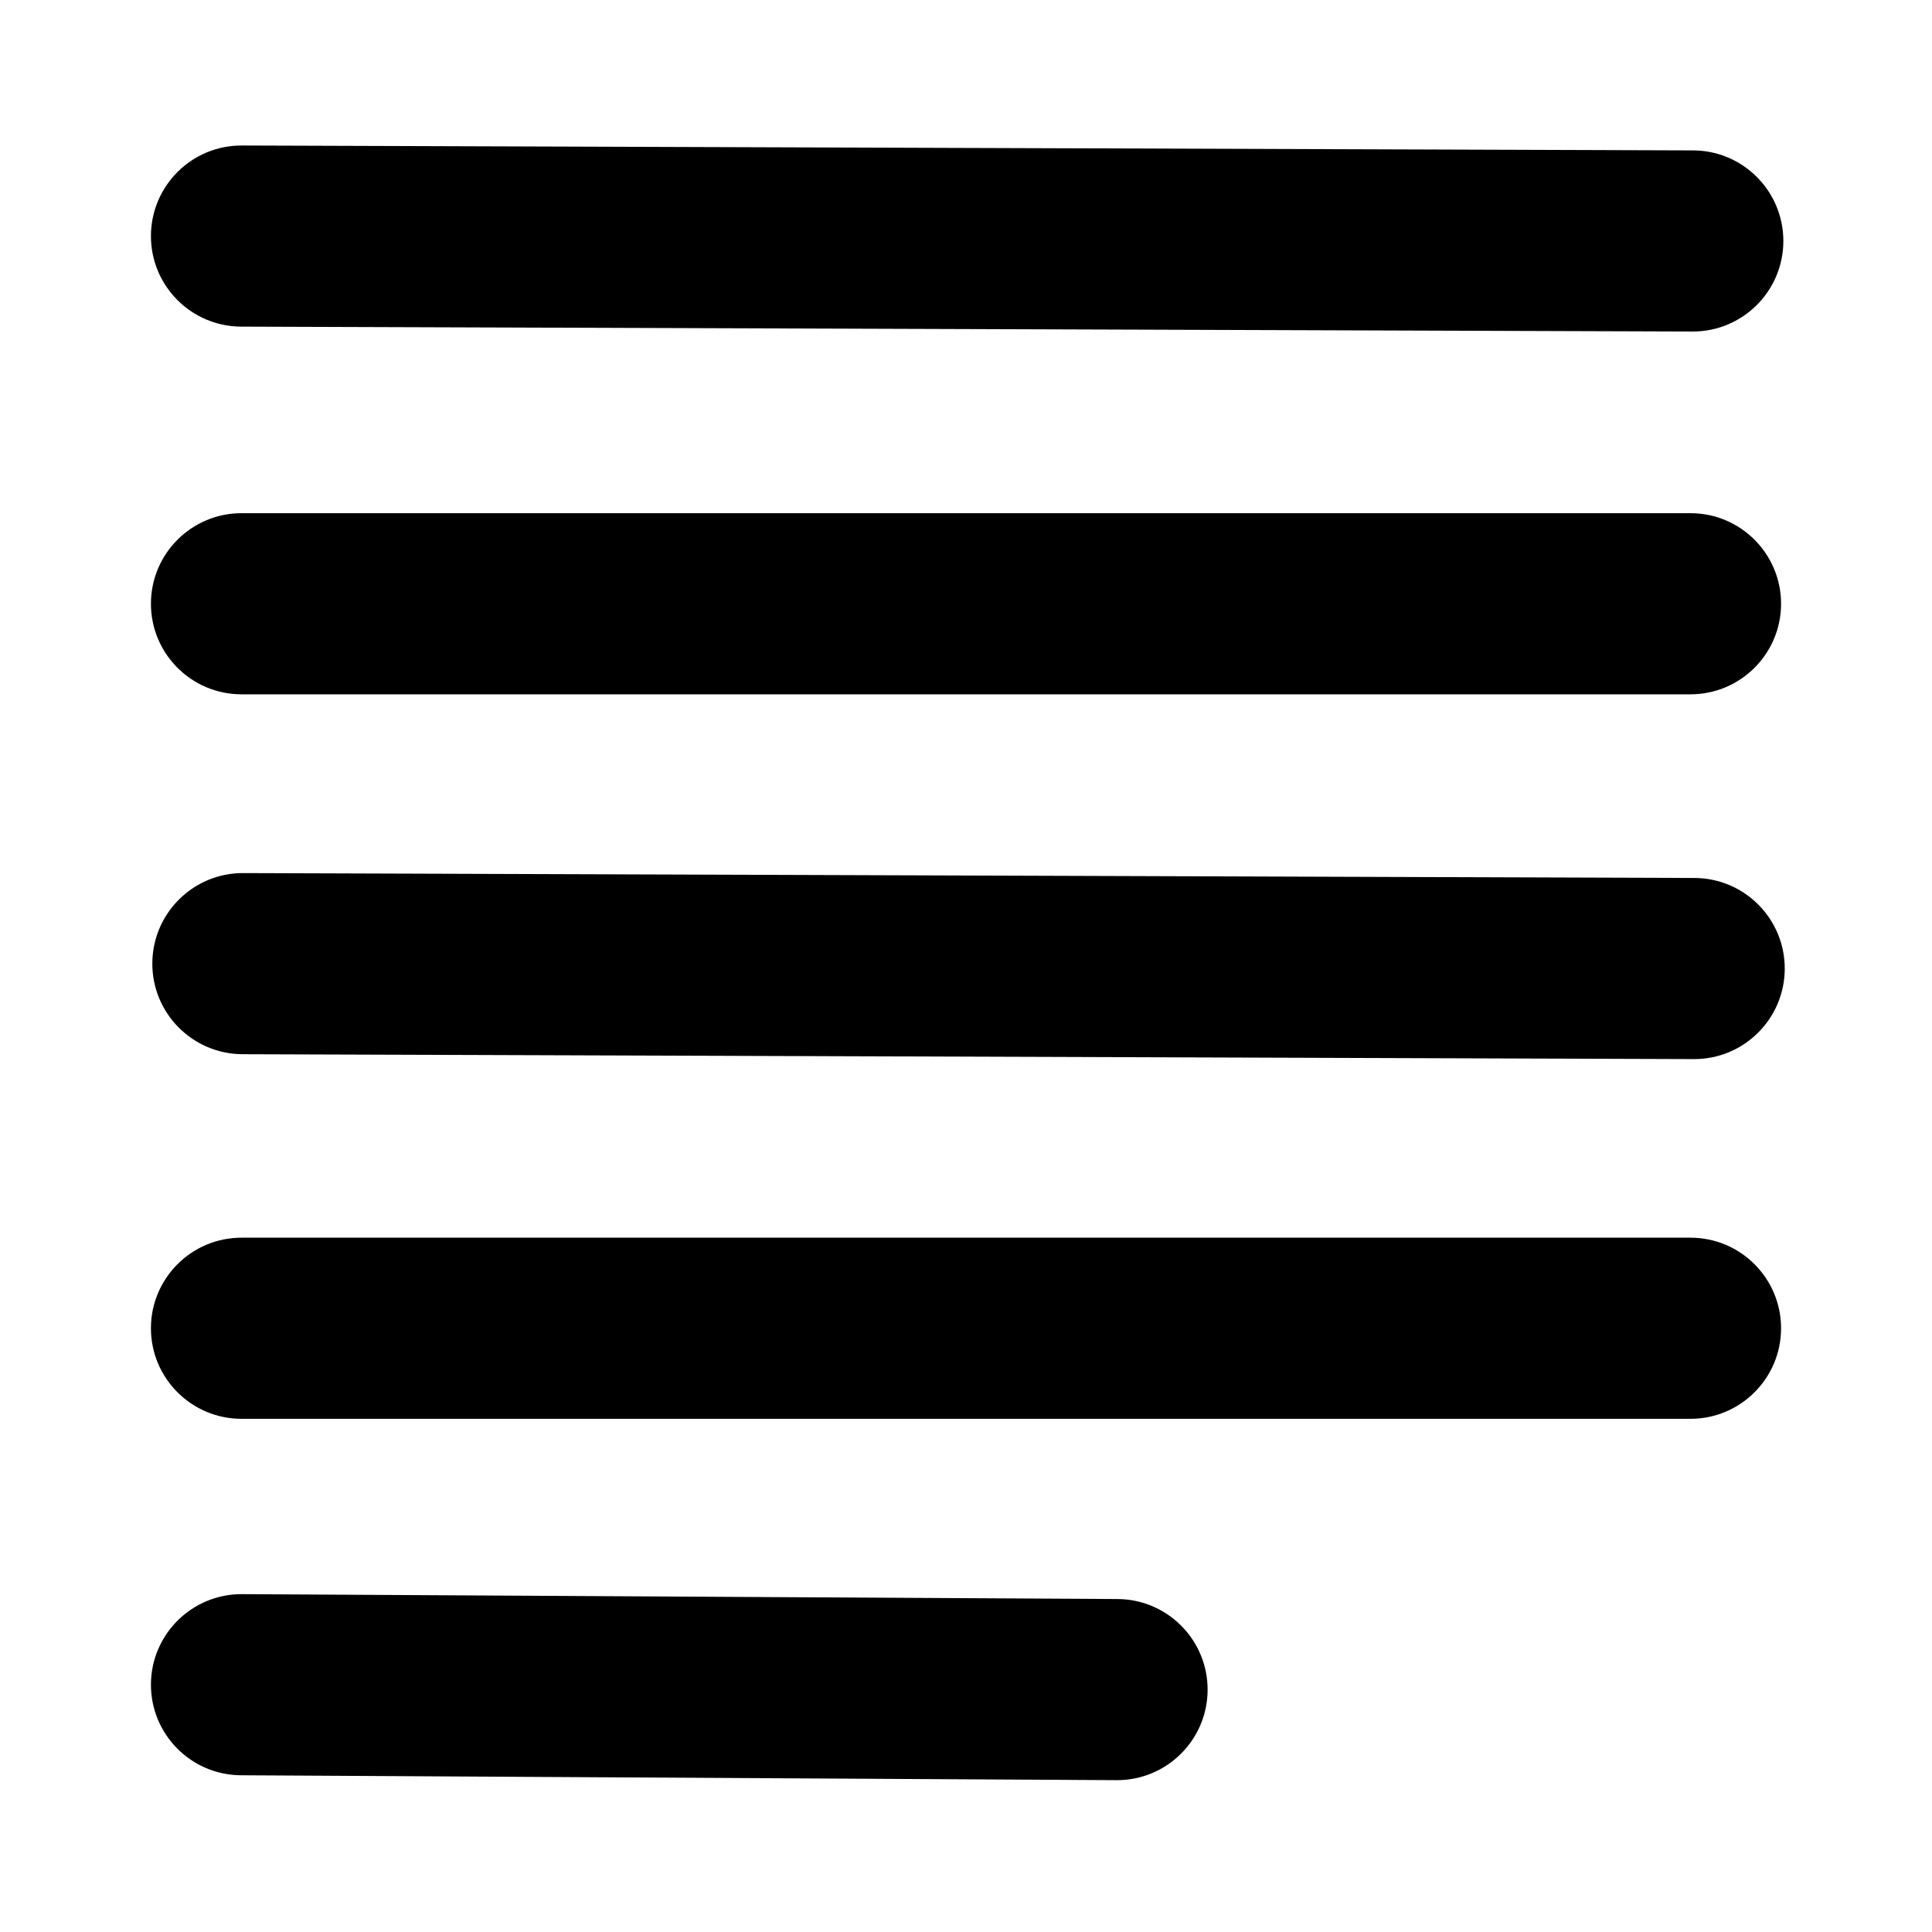
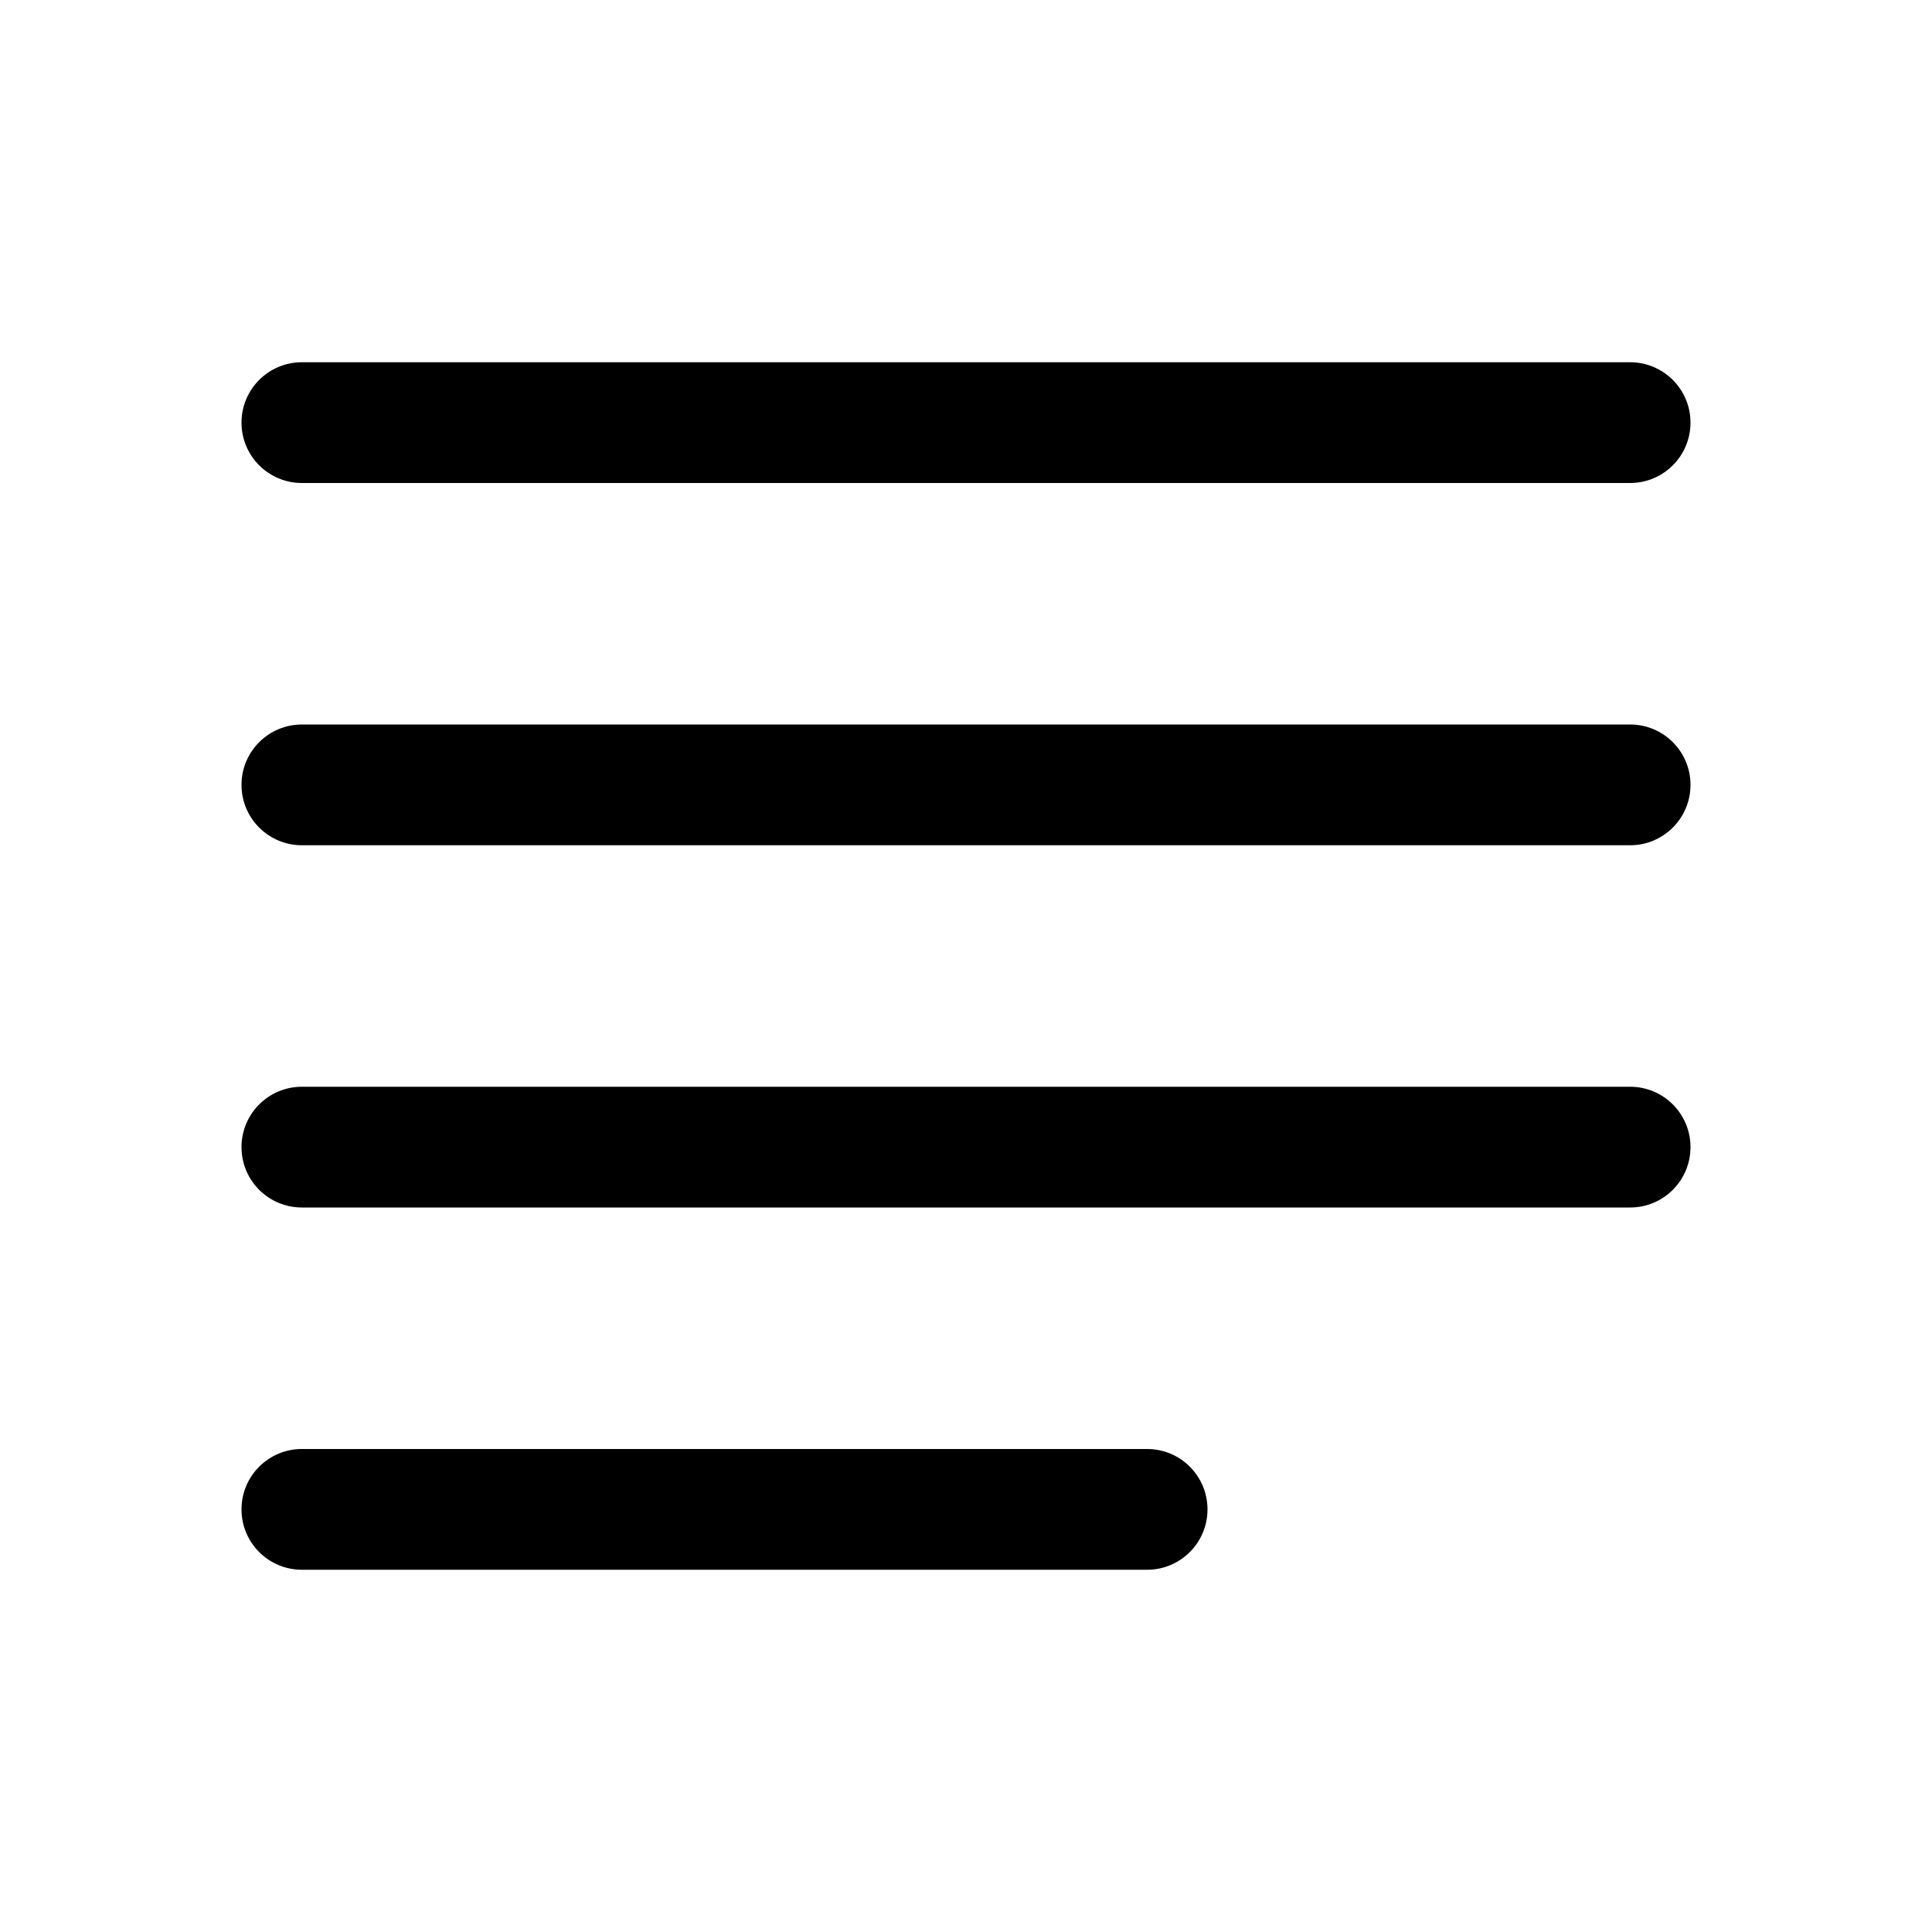
- <svg xmlns="http://www.w3.org/2000/svg" clip-rule="evenodd" fill-rule="evenodd" stroke-linejoin="round" stroke-miterlimit="2" viewBox="0 0 32 32" version="1.1" id="svg5">
-   <defs id="defs5" />
-   <path d="m3.995 5.41 24.038.081c.828.003 1.502-.667 1.505-1.495.002-.828-.667-1.502-1.495-1.505l-24.038-.081c-.828-.003-1.502.667-1.505 1.495s.667 1.502 1.495 1.505z" id="path1" />
-   <path d="m 3.995,29.404 14.502,0.081 c 0.828,0.003 1.502,-0.667 1.505,-1.495 0.002,-0.828 -0.667,-1.502 -1.495,-1.505 L 4.005,26.404 C 3.177,26.402 2.503,27.071 2.5,27.899 c -0.003,0.828 0.667,1.503 1.495,1.505 z" id="path2" />
-   <path d="m4.018 17.461 24.038.081c.828.003 1.502-.667 1.505-1.495s-.667-1.502-1.495-1.505l-24.038-.081c-.828-.003-1.502.667-1.505 1.495s.667 1.502 1.495 1.505z" id="path3" />
-   <path d="m4 23.5h24c.828 0 1.5-.672 1.5-1.5s-.672-1.5-1.5-1.5h-24c-.828 0-1.5.672-1.5 1.5s.672 1.5 1.5 1.5z" id="path4" />
-   <path d="m4 11.5h24c.828 0 1.5-.672 1.5-1.5s-.672-1.5-1.5-1.5h-24c-.828 0-1.5.672-1.5 1.5s.672 1.5 1.5 1.5z" id="path5" />
-   <g id="Icon" />
+ <svg xmlns="http://www.w3.org/2000/svg" width="16" height="16" fill="currentColor" class="bi bi-justify-left" viewBox="0 0 16 16">
+   <path fill-rule="evenodd" d="M2 12.5a.5.5 0 0 1 .5-.5h7a.5.5 0 0 1 0 1h-7a.5.5 0 0 1-.5-.5m0-3a.5.5 0 0 1 .5-.5h11a.5.5 0 0 1 0 1h-11a.5.5 0 0 1-.5-.5m0-3a.5.5 0 0 1 .5-.5h11a.5.5 0 0 1 0 1h-11a.5.5 0 0 1-.5-.5m0-3a.5.5 0 0 1 .5-.5h11a.5.5 0 0 1 0 1h-11a.5.5 0 0 1-.5-.5" />
</svg>
